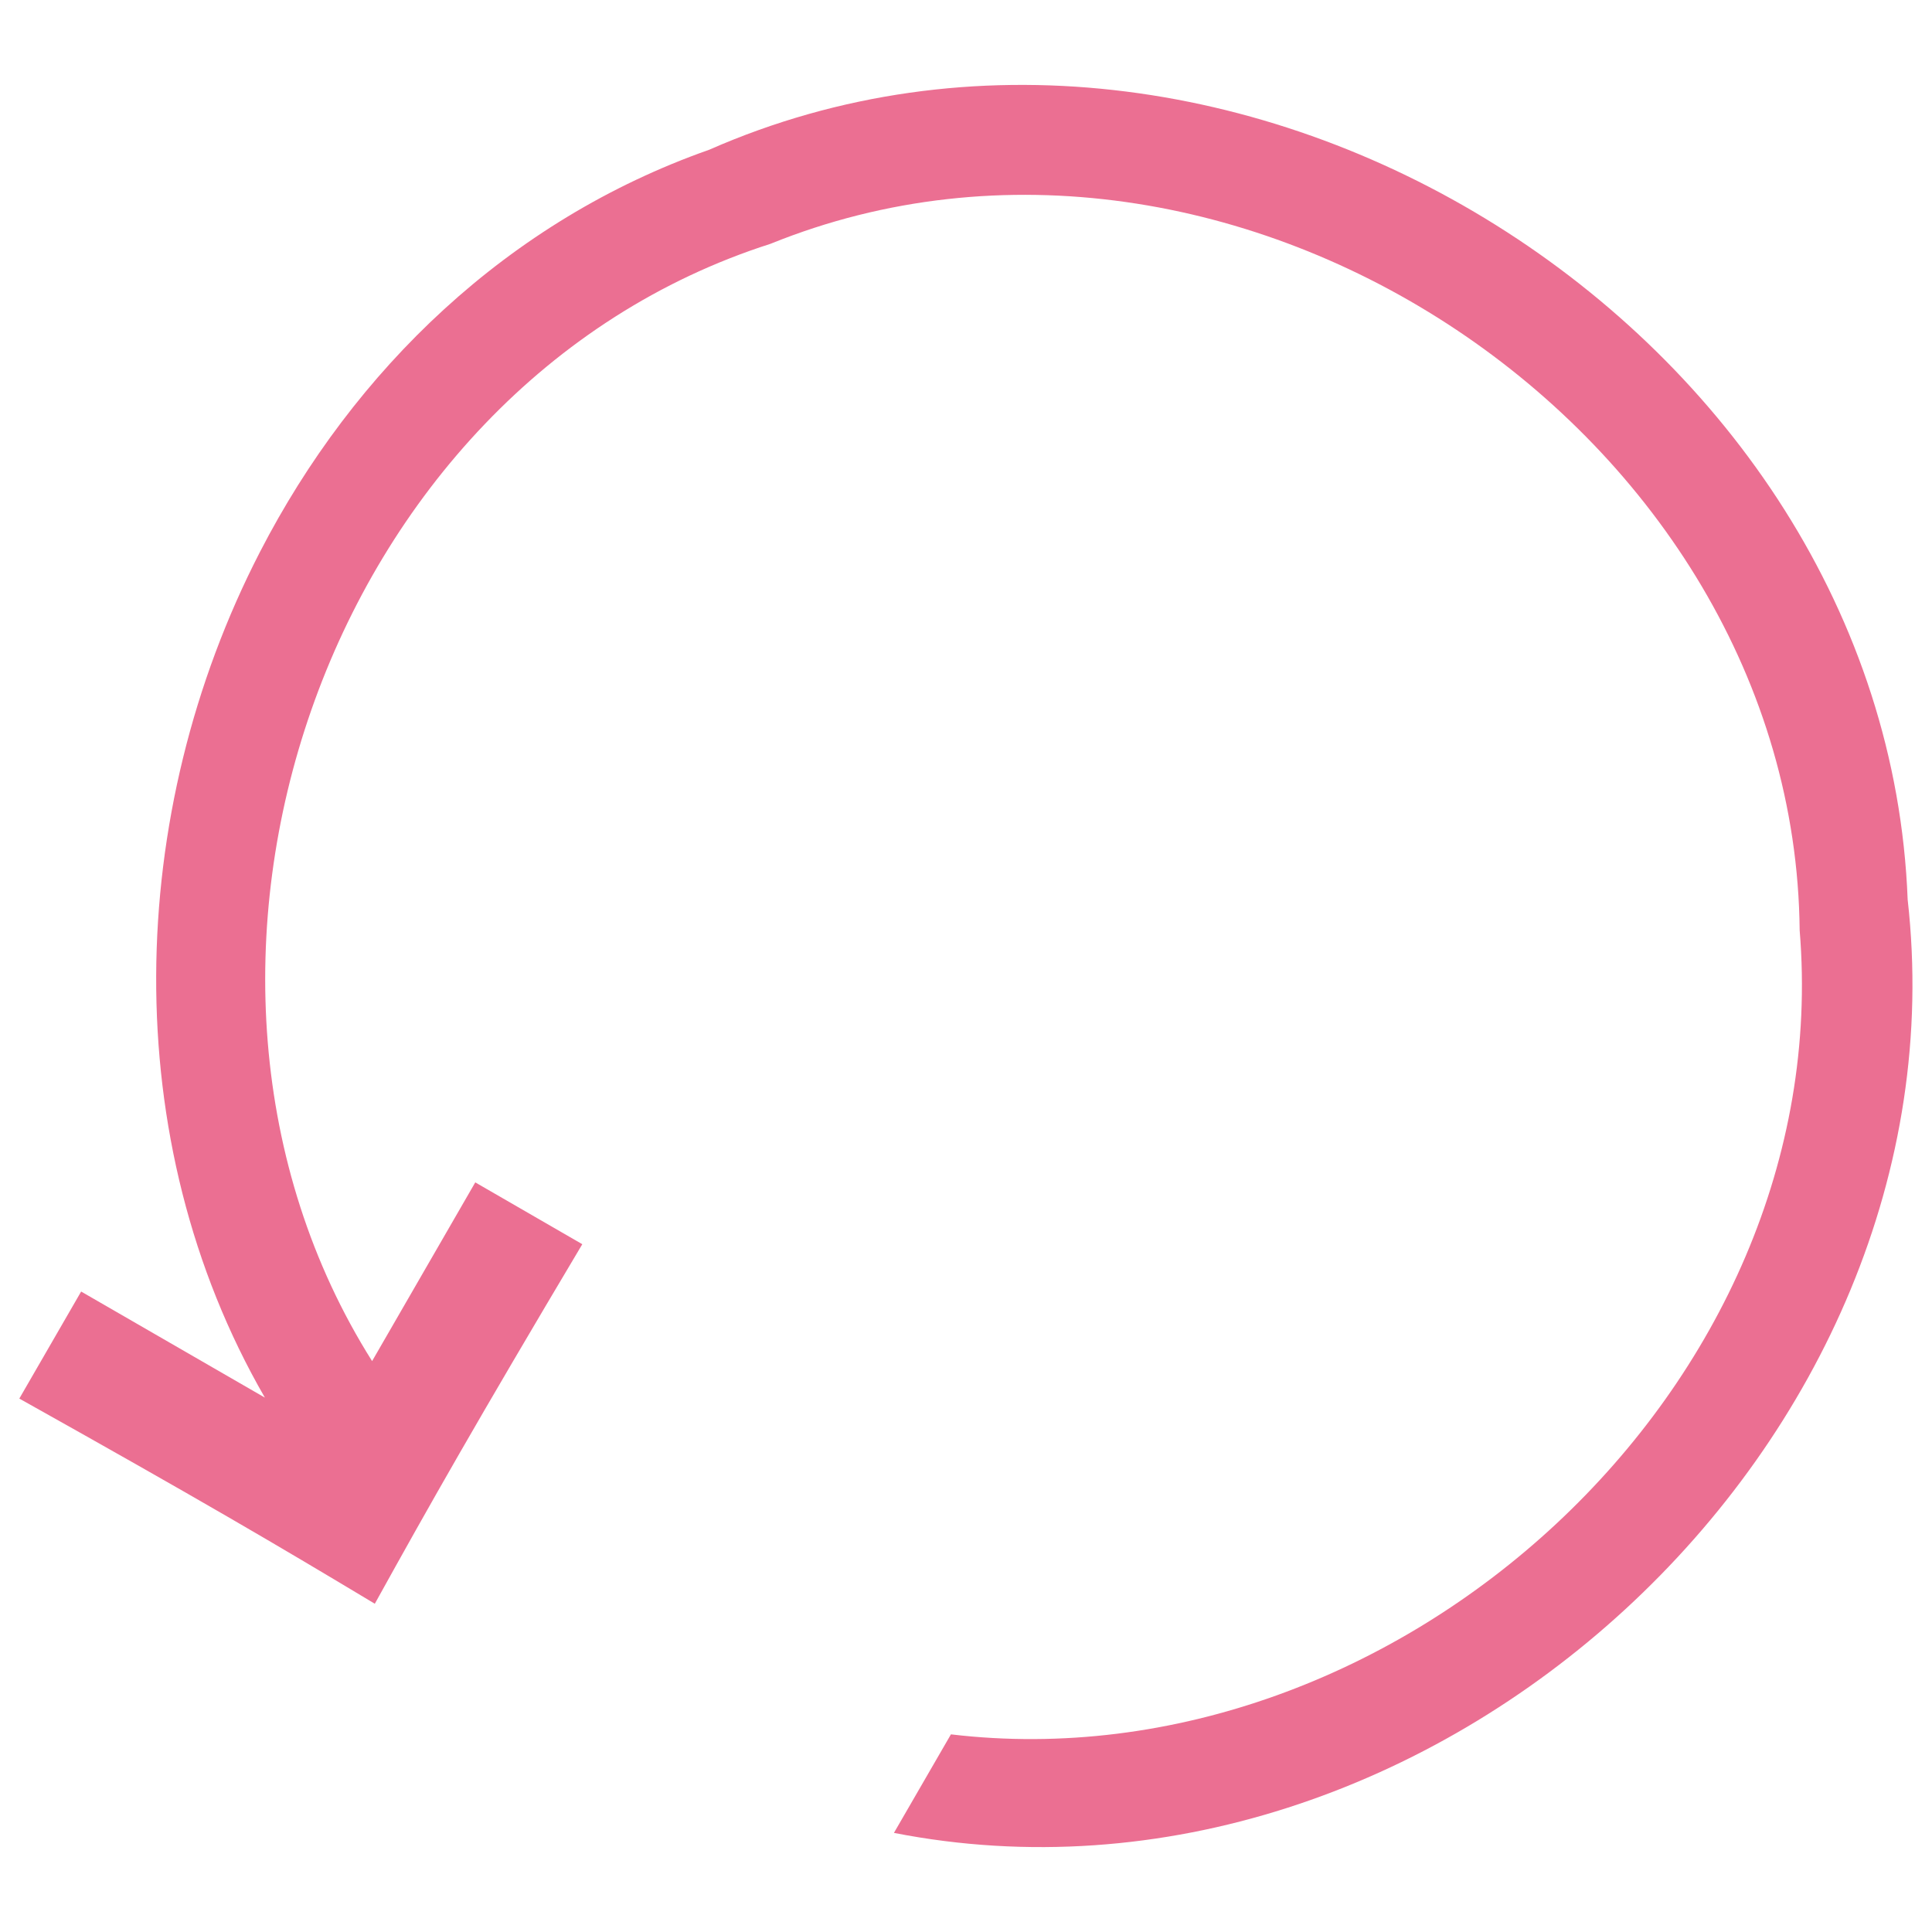
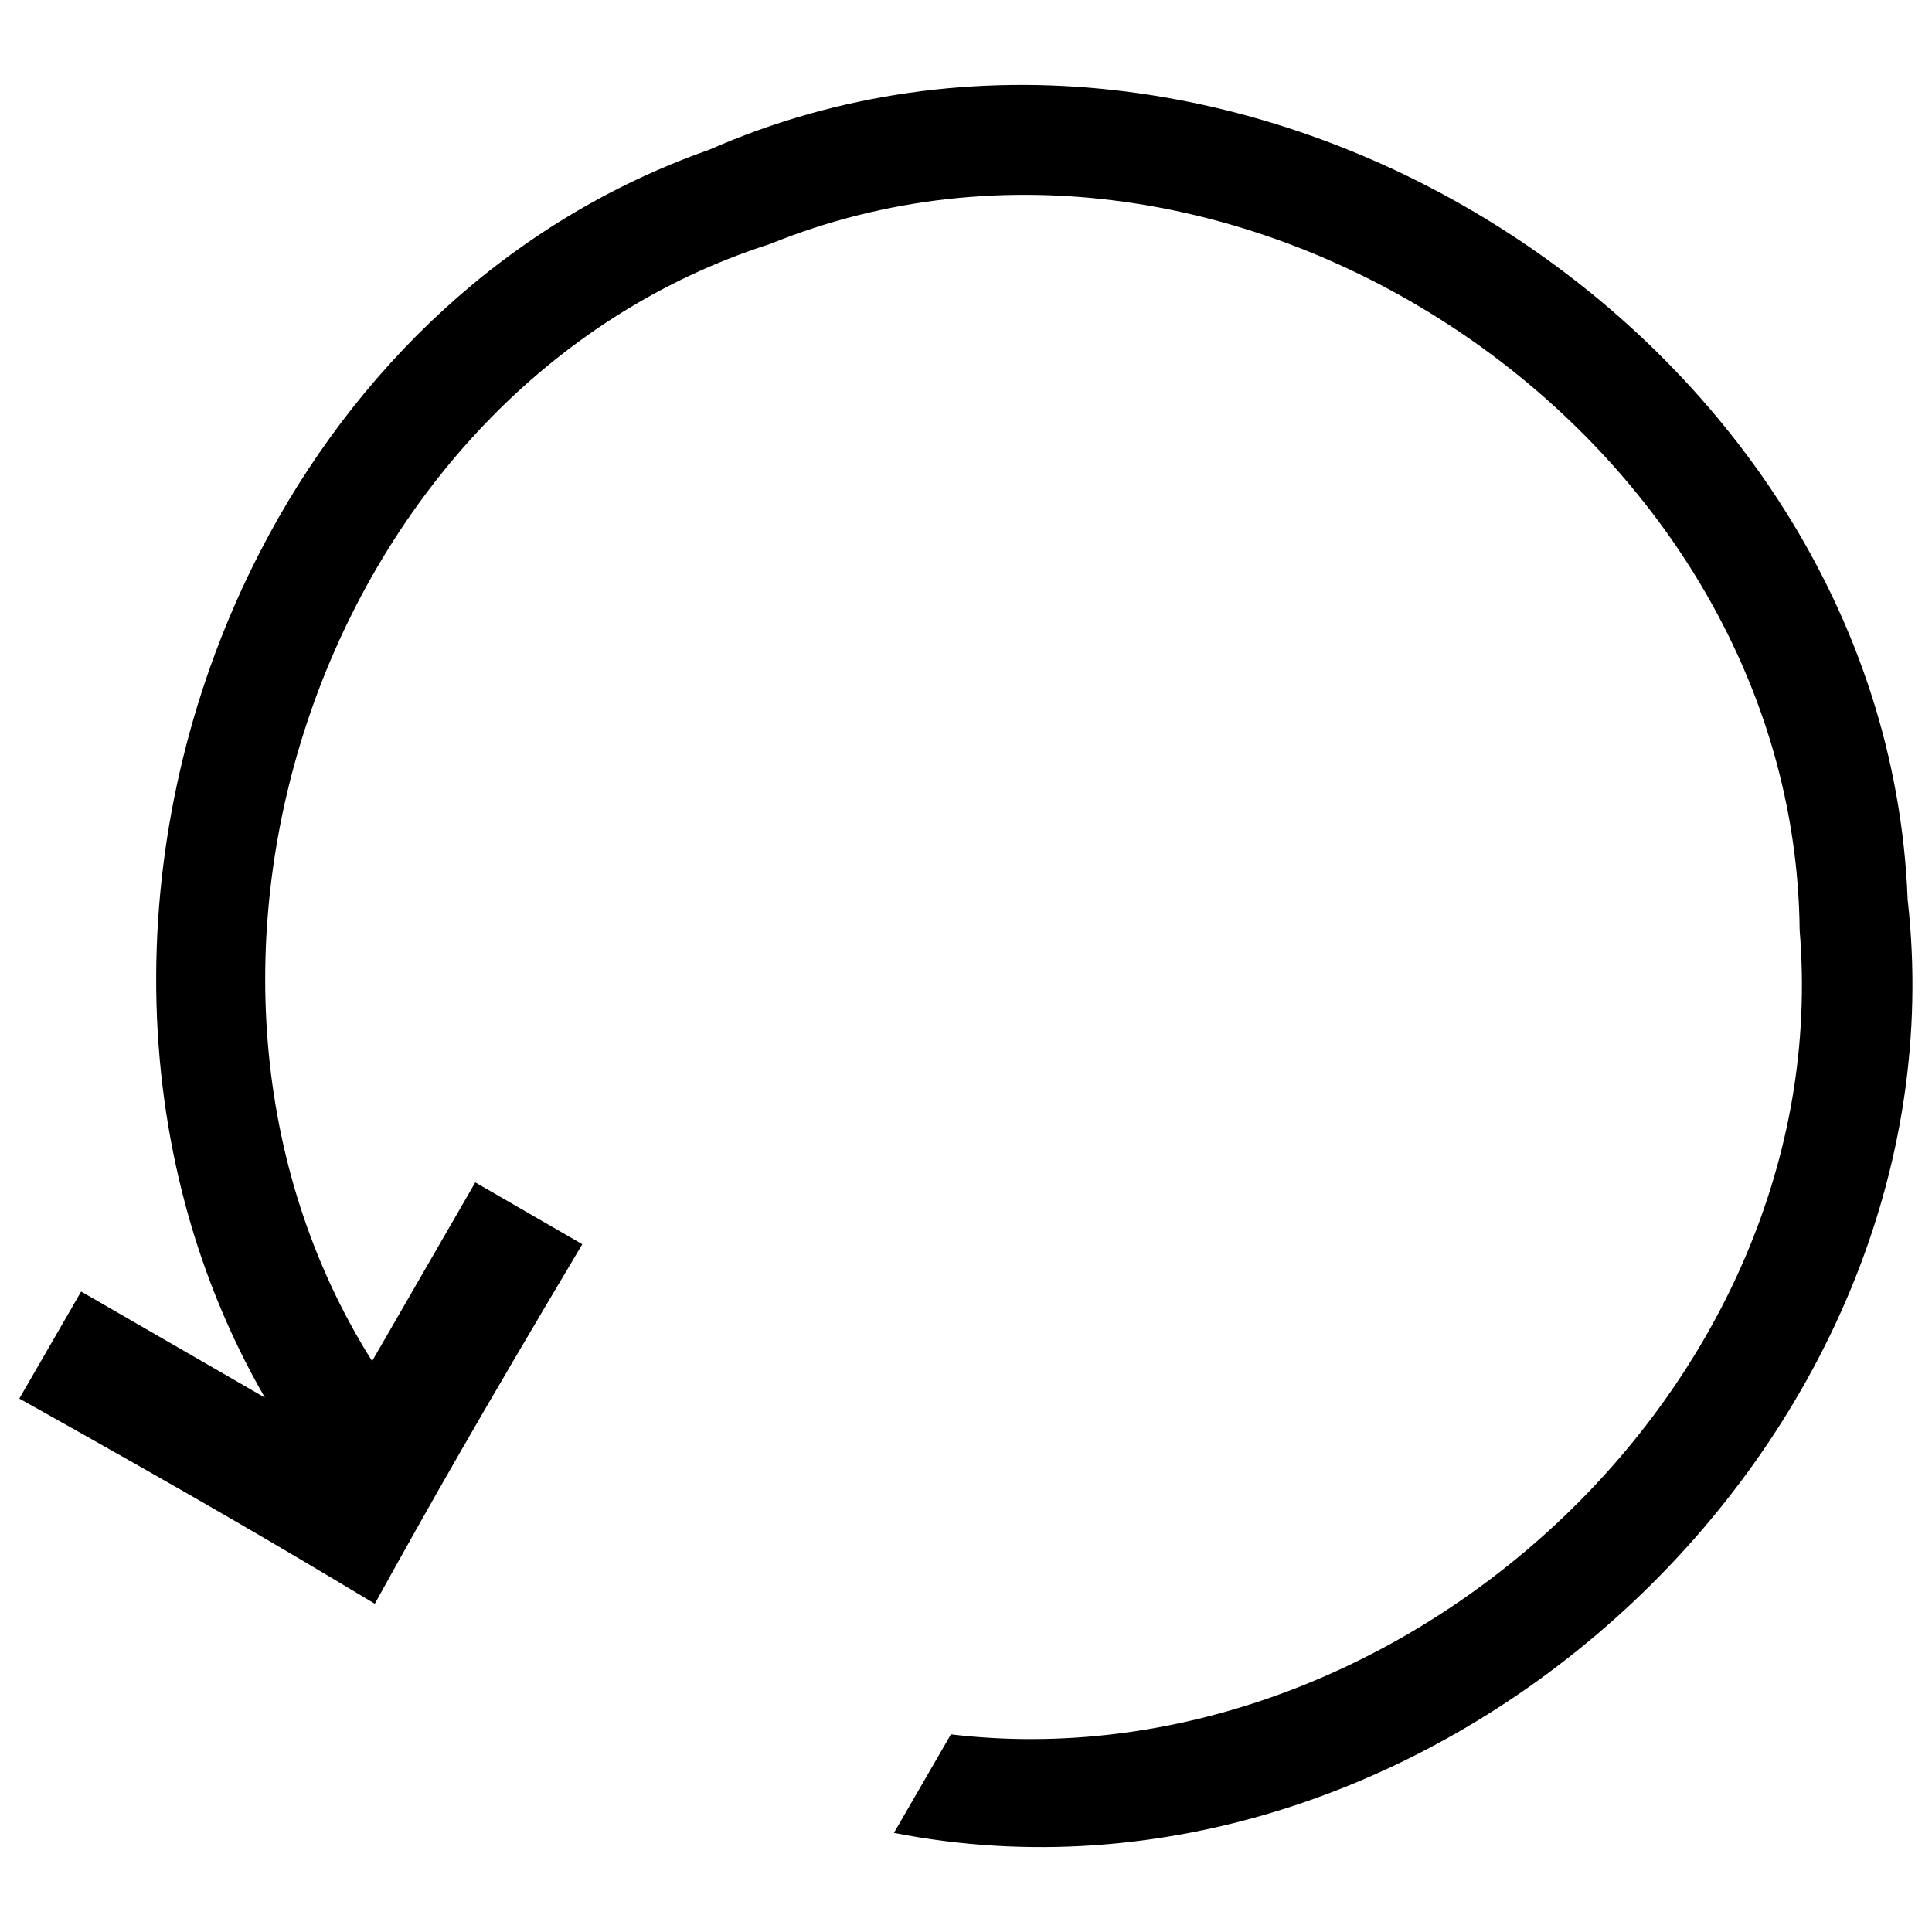
- <svg xmlns="http://www.w3.org/2000/svg" fill="#eb6f92" version="1.1" x="0px" y="0px" viewBox="0 0 1000 1000" enable-background="new 0 0 1000 1000" xml:space="preserve">
+ <svg xmlns="http://www.w3.org/2000/svg" fill="#{{accent}}" version="1.1" x="0px" y="0px" viewBox="0 0 1000 1000" enable-background="new 0 0 1000 1000" xml:space="preserve">
  <g>
    <path d="M134.6,285.6C64.9,420.7,60.1,590,137.1,723.4L42,668.5l-32,55.4c93.1,52.1,133.6,75.9,184,106.2c28.5-51.5,52.8-94.4,107.4-186.1L246,612l-53.4,92.5C65.4,502.7,167.2,200.3,398.8,126.2C638,29.3,929,223.5,931.5,481.5c19.6,236.7-208.9,443.6-439.3,416.2l-29.5,51c277.7,54.4,556.5-201.7,524.7-483.1C976.1,170.8,637.1-41.2,367.1,77.5C262.8,114.2,183.1,191.5,134.6,285.6z" />
  </g>
</svg>
